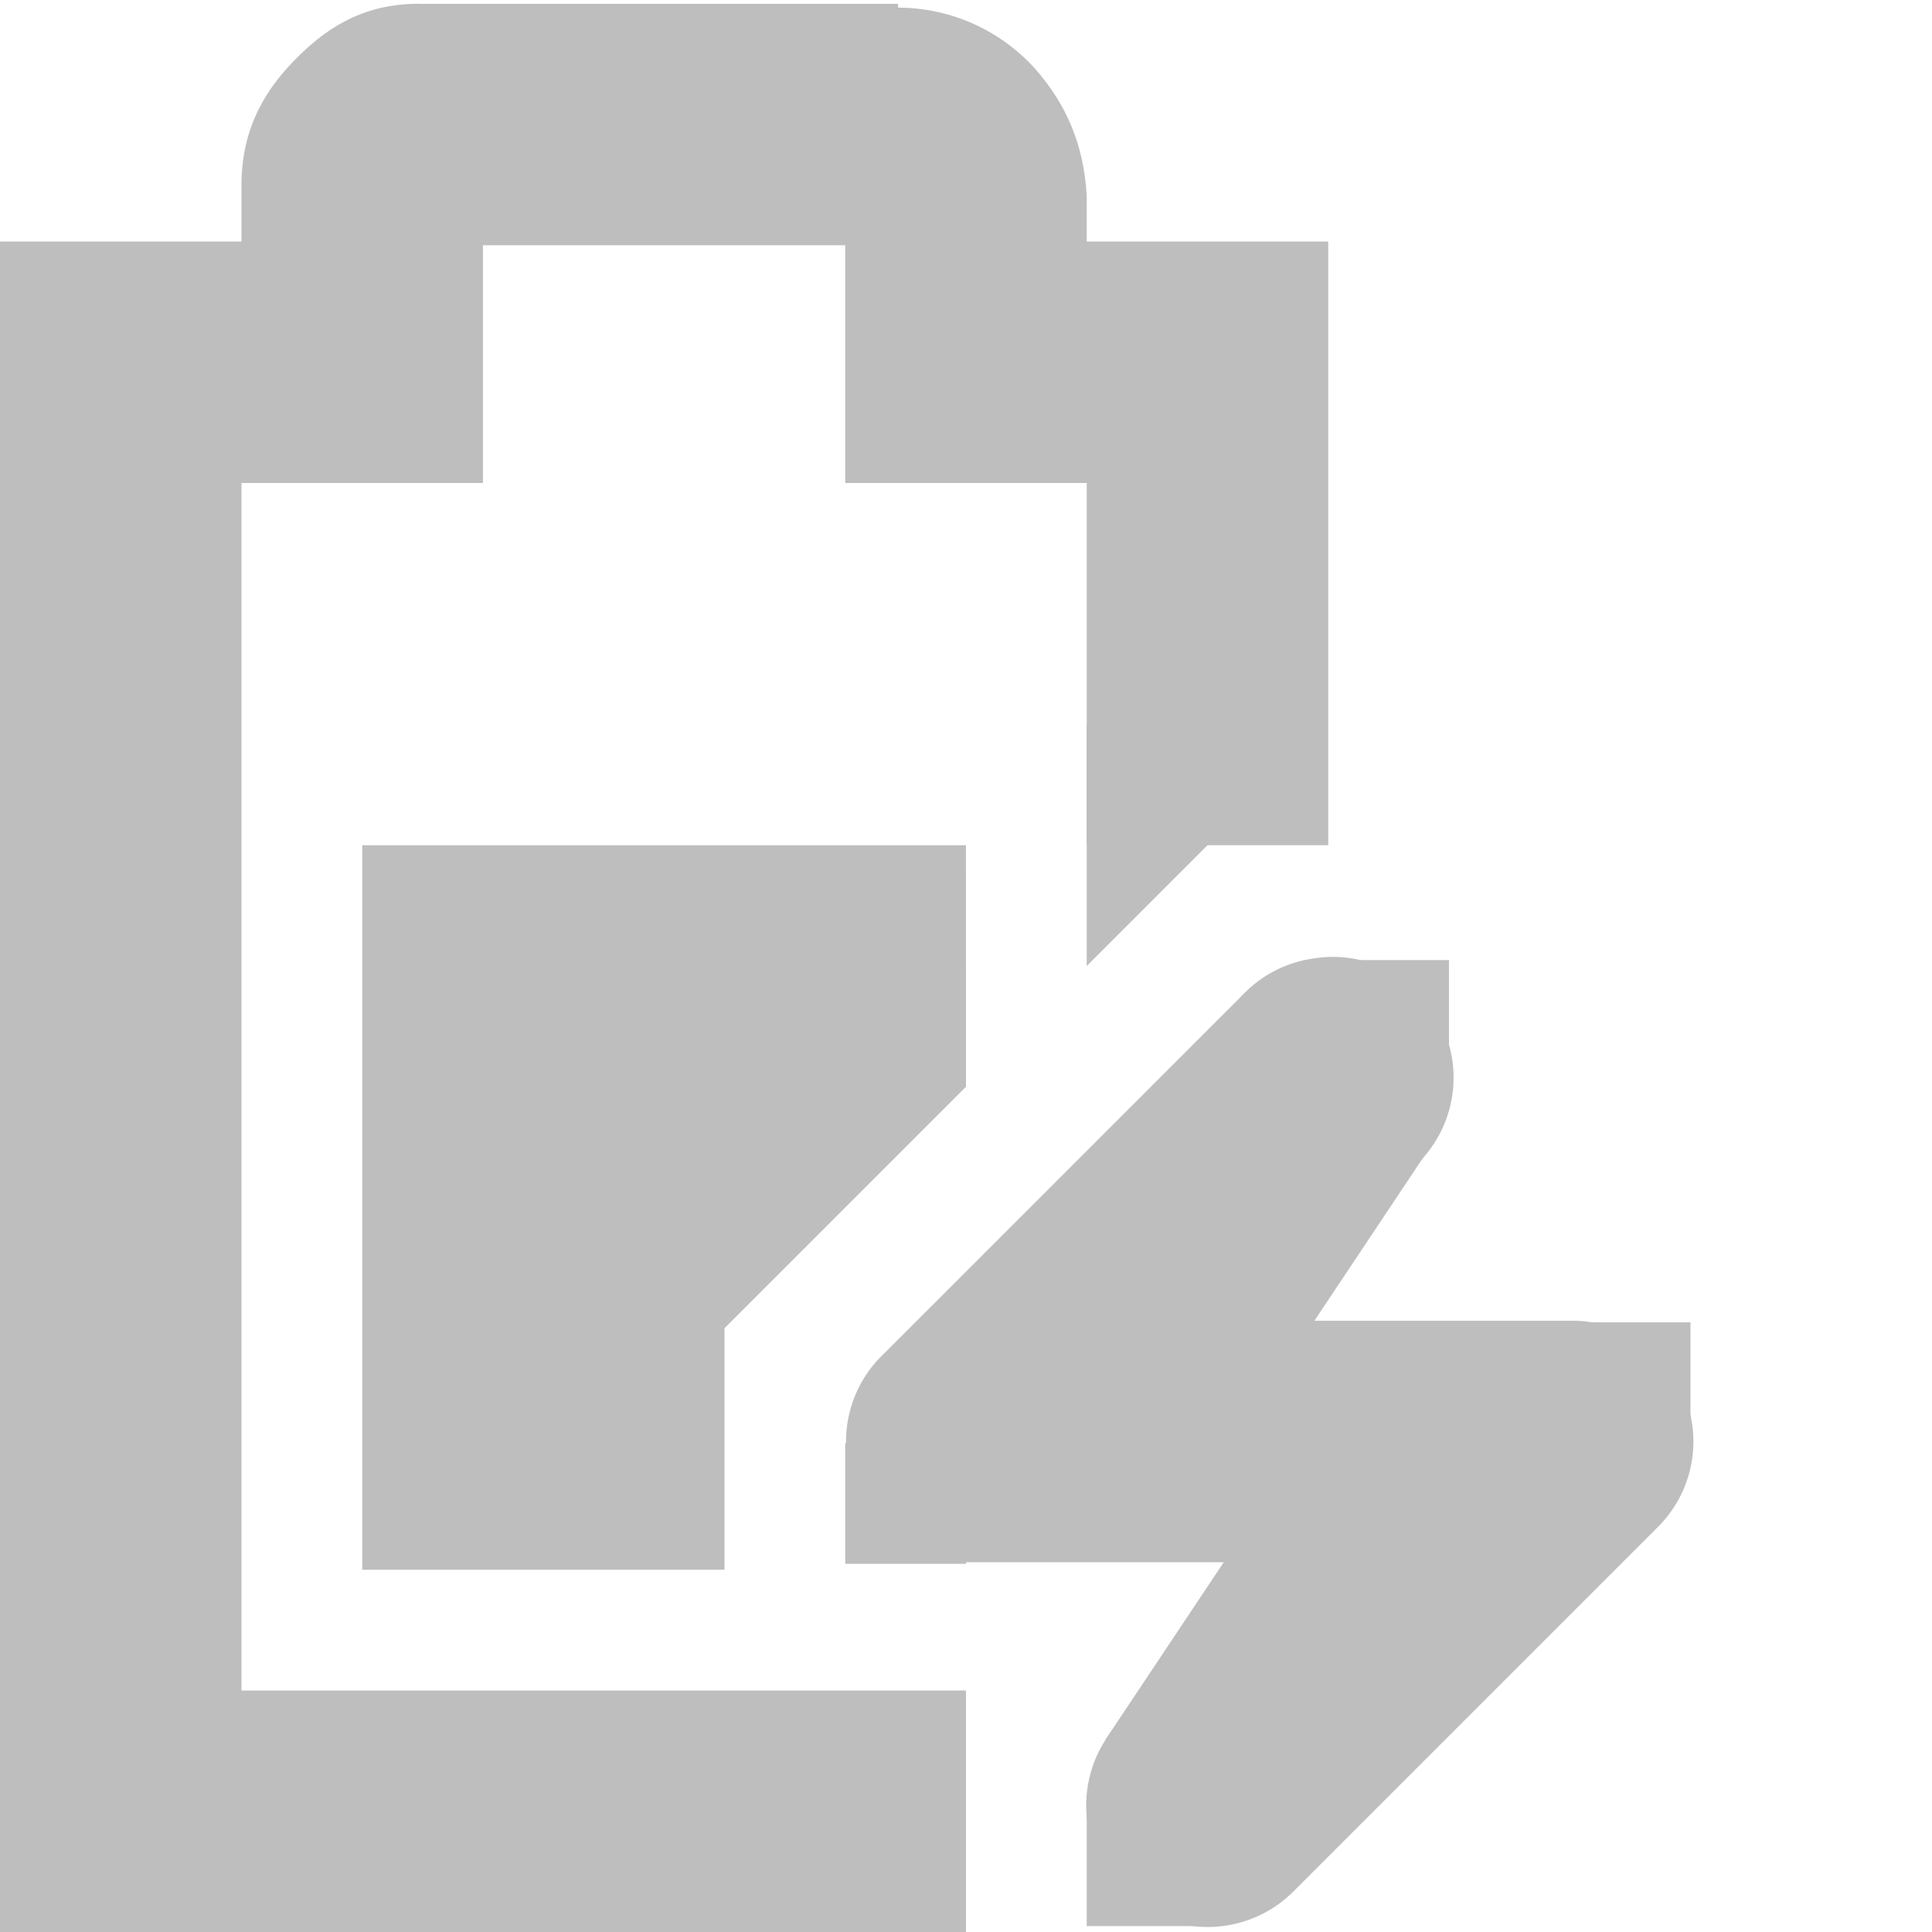
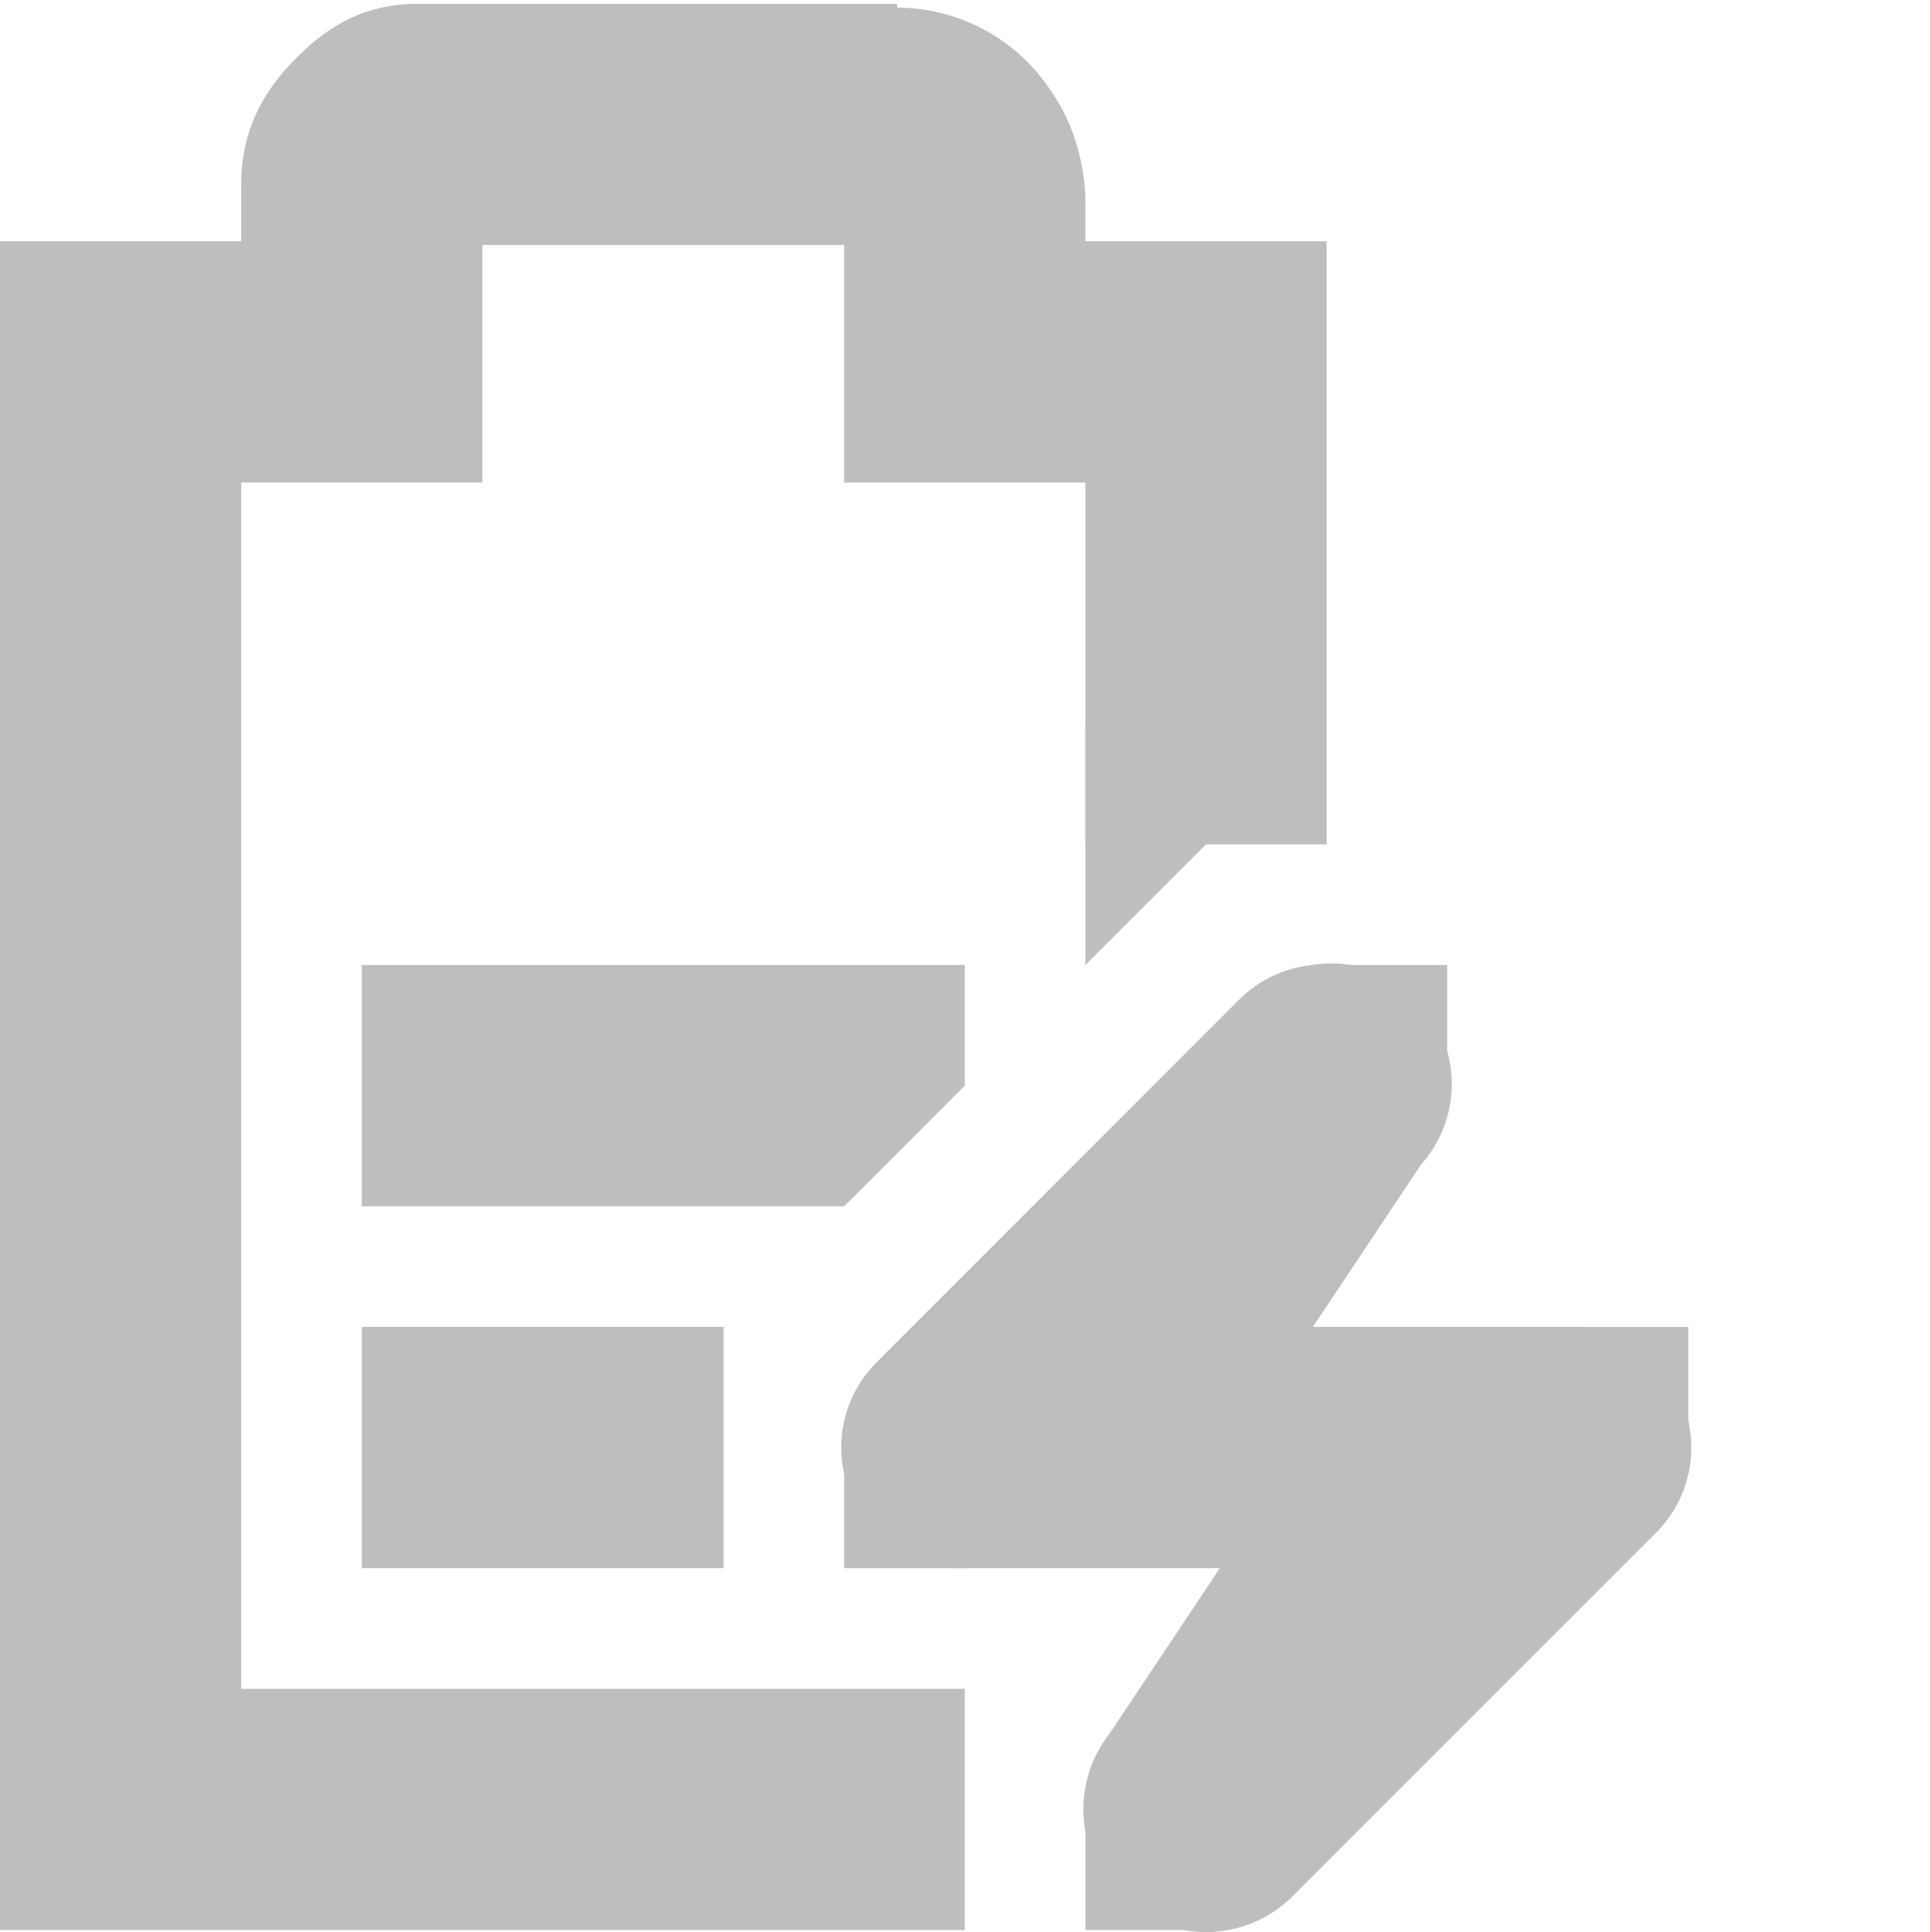
- <svg xmlns="http://www.w3.org/2000/svg" id="svg7384" version="1.1" height="16" width="16">
+ <svg xmlns="http://www.w3.org/2000/svg" id="svg7384" version="1.1" height="16.016" width="16">
  <defs id="defs7386" />
  <g transform="translate(-201.0002,-217)" id="layer9" style="display:inline">
-     <path d="m 204,224 0,6 3,0 0,-2 2,-2 -2.5e-4,-2 -5,0 z" id="path6257" style="fill:#bebebe;fill-opacity:1;stroke:none" />
+     <path d="m 204,225 0,2 4,0 1,-1 0,-1 z m 0,3 0,2 3,0 0,-2 z" id="path6257" style="fill:#bebebe;fill-opacity:1;stroke:none" />
    <path d="m 204.469,217.031 c -0.49,0 -0.796,0.228 -1.031,0.469 -0.235,0.24 -0.438,0.559 -0.438,1.031 l 0,0.469 -1,0 -1,0 0,1 0,12 0,1 1,0 7,0 0,-2 -6,0 0,-10 1,0 1,0 0,-1 0,-0.969 3,0 0,0.969 0,1 1,0 1,0 0,3 2,0 0,-4 0,-1 -1,0 -1,0 0,-0.344 0,-0.031 c -0.024,-0.431 -0.17,-0.752 -0.406,-1.031 -0.224,-0.264 -0.627,-0.529 -1.156,-0.531 l 0,-0.031 -0.062,0 -3.906,0 z" id="path6259" style="font-size:medium;font-style:normal;font-variant:normal;font-weight:normal;font-stretch:normal;text-indent:0;text-align:start;text-decoration:none;line-height:normal;letter-spacing:normal;word-spacing:normal;text-transform:none;direction:ltr;block-progression:tb;writing-mode:lr-tb;text-anchor:start;baseline-shift:baseline;color:#bebebe;fill:#bebebe;fill-opacity:1;stroke:none;stroke-width:2;marker:none;visibility:visible;display:inline;overflow:visible;enable-background:accumulate;font-family:Sans;-inkscape-font-specification:Sans" />
-     <path d="m 211.875,224.938 a 1,1 0 0 0 -0.594,0.312 l -3,3 A 1,1 0 0 0 209,229.938 l 2.594,0 -1.312,1.312 a 1.005,1.005 0 1 0 1.438,1.406 l 3,-3 A 1,1 0 0 0 214,227.938 l -2.562,0 1.281,-1.281 A 1,1 0 0 0 211.875,224.938 z" id="path6264" style="font-size:medium;font-style:normal;font-variant:normal;font-weight:normal;font-stretch:normal;text-indent:0;text-align:start;text-decoration:none;line-height:normal;letter-spacing:normal;word-spacing:normal;text-transform:none;direction:ltr;block-progression:tb;writing-mode:lr-tb;text-anchor:start;baseline-shift:baseline;color:#bebebe;fill:#bebebe;fill-opacity:1;fill-rule:nonzero;stroke:none;stroke-width:2;marker:none;visibility:visible;display:inline;overflow:visible;enable-background:accumulate;font-family:Sans;-inkscape-font-specification:Sans" />
-     <rect x="214" y="227.951" id="rect6266" height="1" width="1" style="color:#bebebe;fill:#bebebe;fill-opacity:1;fill-rule:nonzero;stroke:none;stroke-width:2;marker:none;visibility:visible;display:inline;overflow:visible" />
-     <rect x="208" y="228.951" id="rect6268" height="1" style="color:#bebebe;fill:#bebebe;fill-opacity:1;fill-rule:nonzero;stroke:none;stroke-width:2;marker:none;visibility:visible;display:inline;overflow:visible" width="1" />
-     <rect x="212" y="224.951" id="rect6270" height="1" width="1" style="color:#bebebe;fill:#bebebe;fill-opacity:1;fill-rule:nonzero;stroke:none;stroke-width:2;marker:none;visibility:visible;display:inline;overflow:visible" />
-     <rect x="210" y="231.951" id="rect6272" height="1" style="color:#bebebe;fill:#bebebe;fill-opacity:1;fill-rule:nonzero;stroke:none;stroke-width:2;marker:none;visibility:visible;display:inline;overflow:visible" width="1" />
-     <path d="m 211.156,225.406 -2,3 1.688,1.094 2,-3 -1.688,-1.094 z" id="path6274" style="font-size:medium;font-style:normal;font-variant:normal;font-weight:normal;font-stretch:normal;text-indent:0;text-align:start;text-decoration:none;line-height:normal;letter-spacing:normal;word-spacing:normal;text-transform:none;direction:ltr;block-progression:tb;writing-mode:lr-tb;text-anchor:start;baseline-shift:baseline;color:#bebebe;fill:#bebebe;fill-opacity:1;fill-rule:nonzero;stroke:none;stroke-width:2;marker:none;visibility:visible;display:inline;overflow:visible;enable-background:accumulate;font-family:Sans;-inkscape-font-specification:Sans" />
-     <path d="m 212.156,228.406 -2,3 1.688,1.094 2,-3 -1.688,-1.094 z" id="path6276" style="font-size:medium;font-style:normal;font-variant:normal;font-weight:normal;font-stretch:normal;text-indent:0;text-align:start;text-decoration:none;line-height:normal;letter-spacing:normal;word-spacing:normal;text-transform:none;direction:ltr;block-progression:tb;writing-mode:lr-tb;text-anchor:start;baseline-shift:baseline;color:#bebebe;fill:#bebebe;fill-opacity:1;fill-rule:nonzero;stroke:none;stroke-width:2;marker:none;visibility:visible;display:inline;overflow:visible;enable-background:accumulate;font-family:Sans;-inkscape-font-specification:Sans" />
+     <path d="m 211.875,225 a 1,1 0 0 0 -0.594,0.281 l -3,3 A 1,1 0 0 0 209,230 l 2.562,0 -1.281,1.281 a 1.016,1.016 0 1 0 1.438,1.438 l 3,-3 A 1,1 0 0 0 214,228 l -2.562,0 1.281,-1.281 A 1,1 0 0 0 211.875,225 z" id="path6264" style="font-size:medium;font-style:normal;font-variant:normal;font-weight:normal;font-stretch:normal;text-indent:0;text-align:start;text-decoration:none;line-height:normal;letter-spacing:normal;word-spacing:normal;text-transform:none;direction:ltr;block-progression:tb;writing-mode:lr-tb;text-anchor:start;baseline-shift:baseline;color:#bebebe;fill:#bebebe;fill-opacity:1;fill-rule:nonzero;stroke:none;stroke-width:2;marker:none;visibility:visible;display:inline;overflow:visible;enable-background:accumulate;font-family:Sans;-inkscape-font-specification:Sans" />
+     <rect x="214" y="228" id="rect6266" height="1" width="1" style="color:#bebebe;fill:#bebebe;fill-opacity:1;fill-rule:nonzero;stroke:none;stroke-width:2;marker:none;visibility:visible;display:inline;overflow:visible" />
+     <rect x="208" y="229" id="rect6268" height="1" style="color:#bebebe;fill:#bebebe;fill-opacity:1;fill-rule:nonzero;stroke:none;stroke-width:2;marker:none;visibility:visible;display:inline;overflow:visible" width="1" />
+     <rect x="212" y="225" id="rect6270" height="1" width="1" style="color:#bebebe;fill:#bebebe;fill-opacity:1;fill-rule:nonzero;stroke:none;stroke-width:2;marker:none;visibility:visible;display:inline;overflow:visible" />
+     <rect x="210" y="232" id="rect6272" height="1" style="color:#bebebe;fill:#bebebe;fill-opacity:1;fill-rule:nonzero;stroke:none;stroke-width:2;marker:none;visibility:visible;display:inline;overflow:visible" width="1" />
+     <path d="m 211.156,225.438 -2,3 1.688,1.125 2,-3 -1.688,-1.125 z" id="path6274" style="font-size:medium;font-style:normal;font-variant:normal;font-weight:normal;font-stretch:normal;text-indent:0;text-align:start;text-decoration:none;line-height:normal;letter-spacing:normal;word-spacing:normal;text-transform:none;direction:ltr;block-progression:tb;writing-mode:lr-tb;text-anchor:start;baseline-shift:baseline;color:#bebebe;fill:#bebebe;fill-opacity:1;fill-rule:nonzero;stroke:none;stroke-width:2;marker:none;visibility:visible;display:inline;overflow:visible;enable-background:accumulate;font-family:Sans;-inkscape-font-specification:Sans" />
+     <path d="m 212.156,228.438 -2,3 1.688,1.125 2,-3 -1.688,-1.125 z" id="path6276" style="font-size:medium;font-style:normal;font-variant:normal;font-weight:normal;font-stretch:normal;text-indent:0;text-align:start;text-decoration:none;line-height:normal;letter-spacing:normal;word-spacing:normal;text-transform:none;direction:ltr;block-progression:tb;writing-mode:lr-tb;text-anchor:start;baseline-shift:baseline;color:#bebebe;fill:#bebebe;fill-opacity:1;fill-rule:nonzero;stroke:none;stroke-width:2;marker:none;visibility:visible;display:inline;overflow:visible;enable-background:accumulate;font-family:Sans;-inkscape-font-specification:Sans" />
    <path d="m 210,225 2,-2 -2,0 0,2 z" id="path6278" style="color:#bebebe;fill:#bebebe;fill-opacity:1;fill-rule:nonzero;stroke:none;stroke-width:2;marker:none;visibility:visible;display:inline;overflow:visible" />
  </g>
  <g transform="translate(-201.0002,-217)" id="layer10" />
  <g transform="translate(-201.0002,-217)" id="layer11" />
  <g transform="translate(-201.0002,-217)" id="layer12" />
  <g transform="translate(-201.0002,-217)" id="layer13" />
  <g transform="translate(-201.0002,-217)" id="layer14" />
  <g transform="translate(-201.0002,-217)" id="layer15" style="display:inline" />
  <g transform="translate(-201.0002,-217)" id="g4953" style="display:inline" />
</svg>
